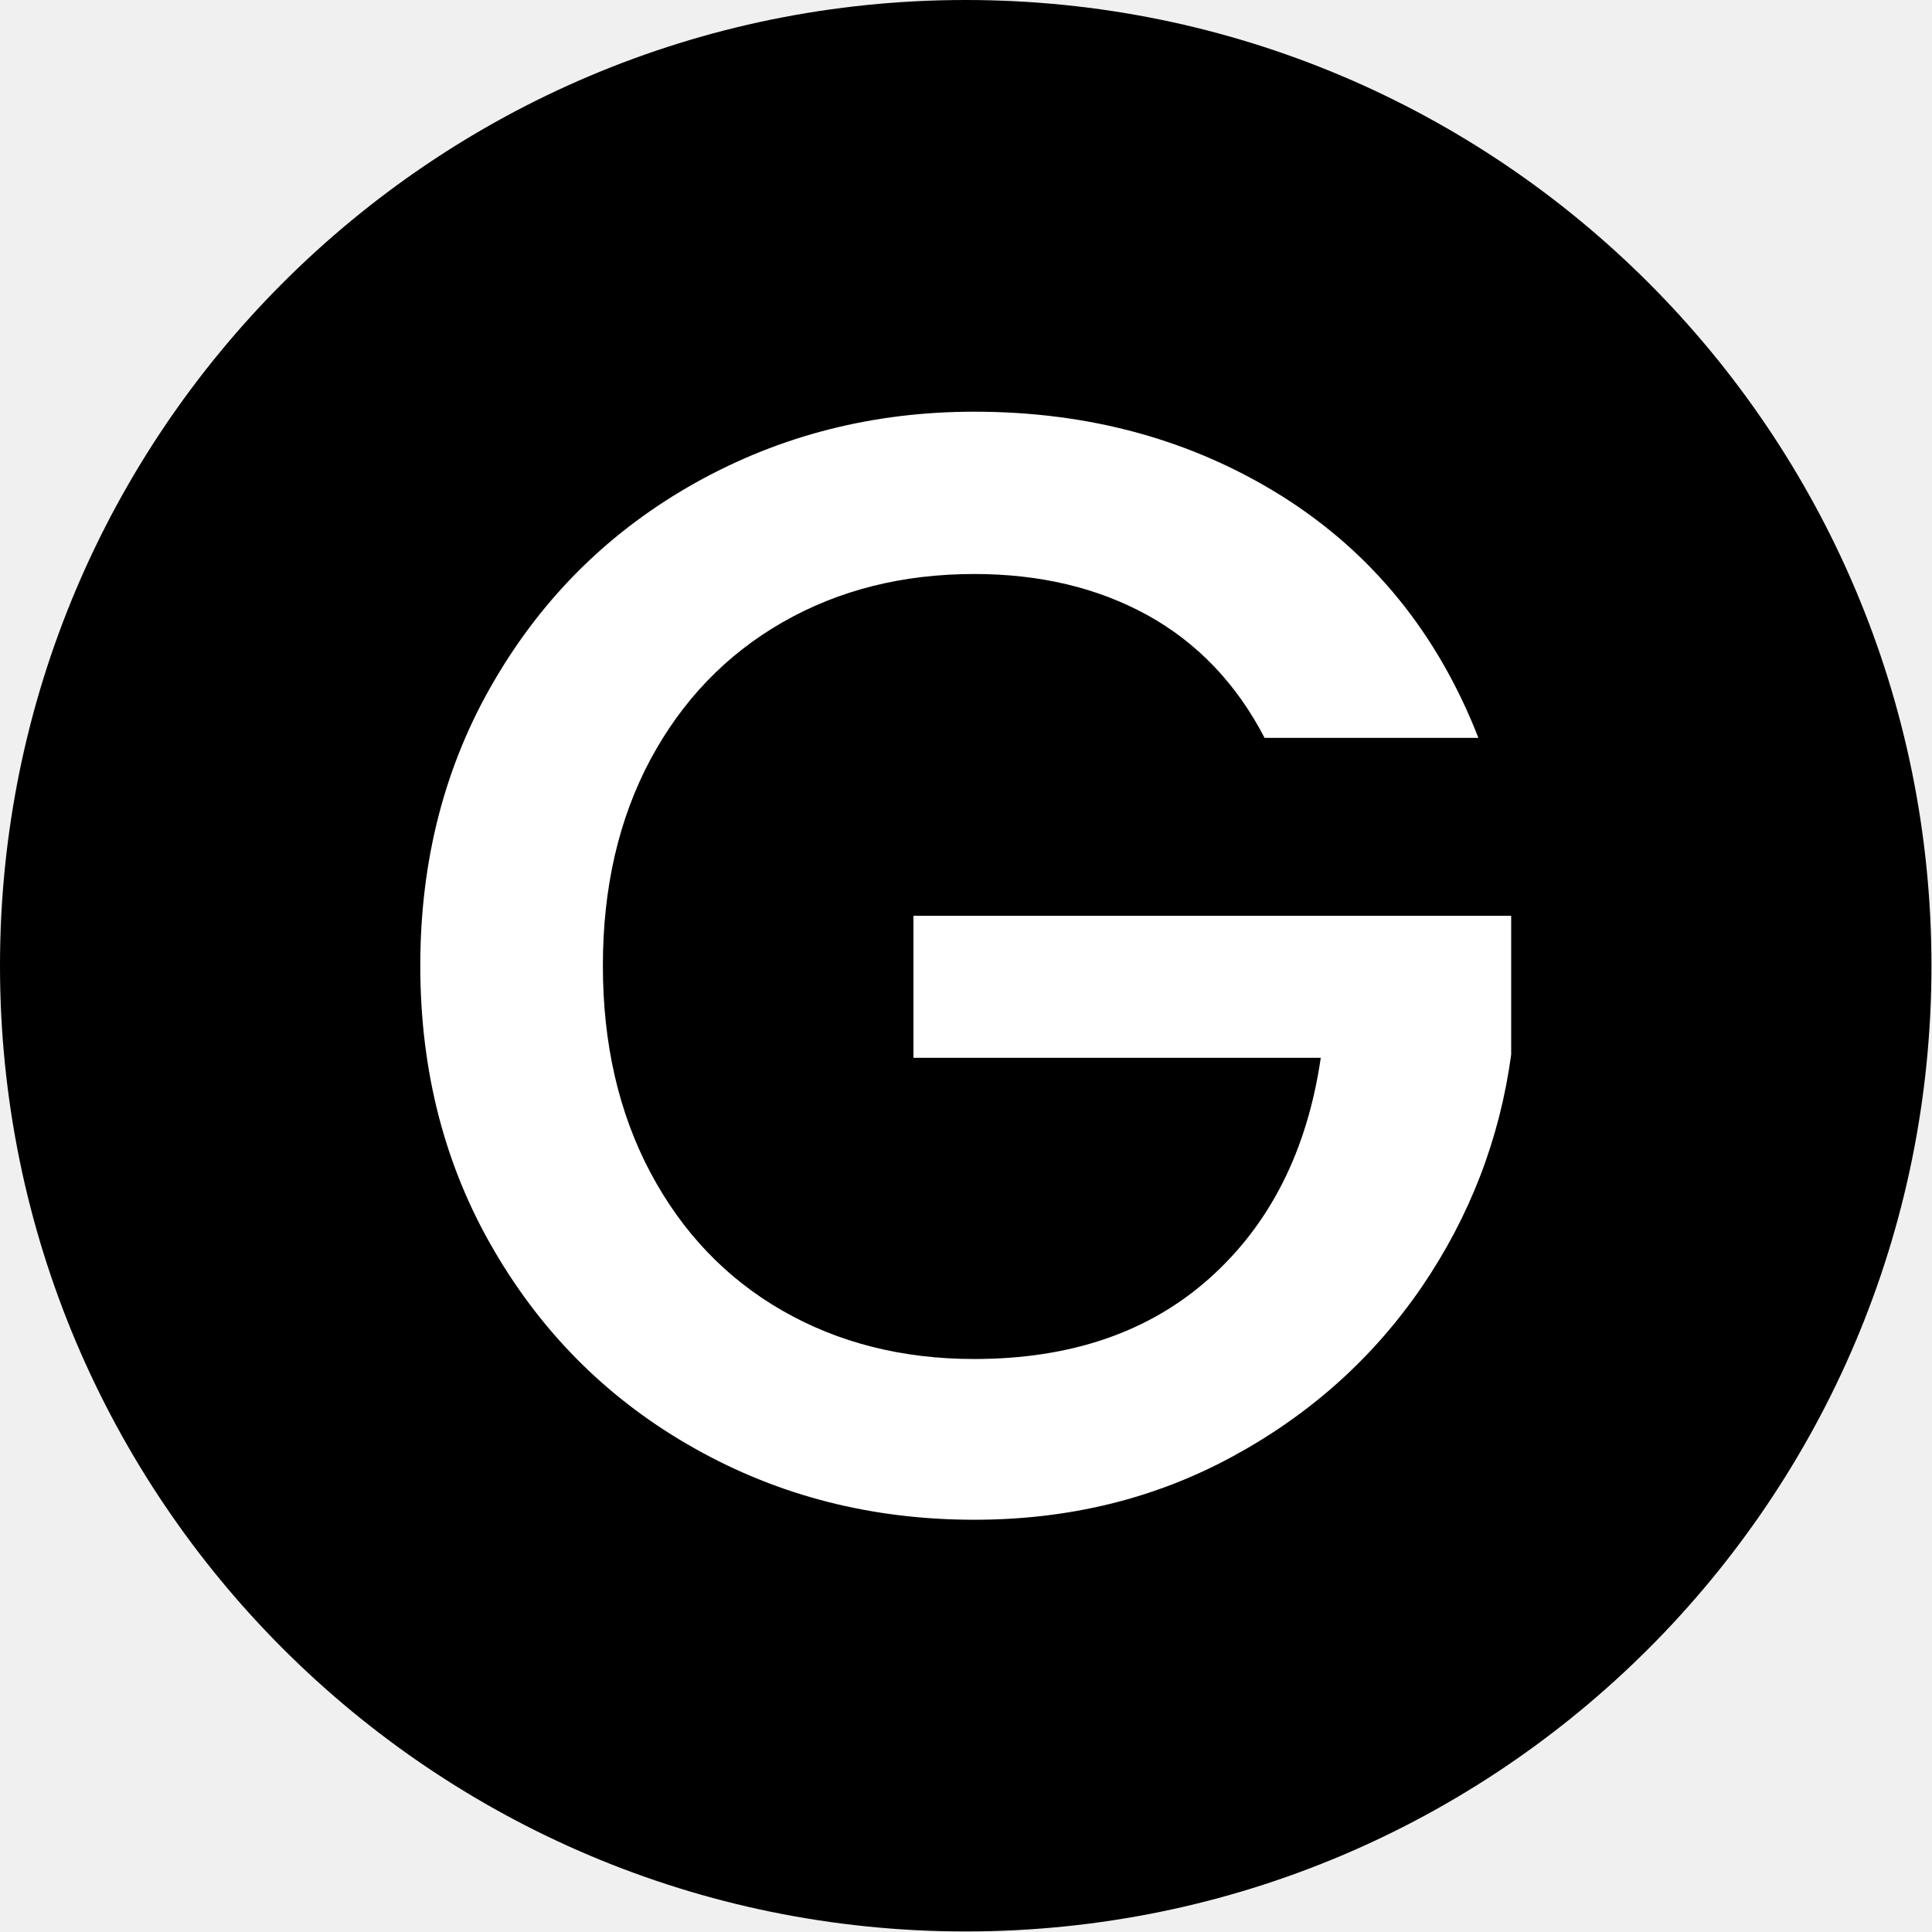
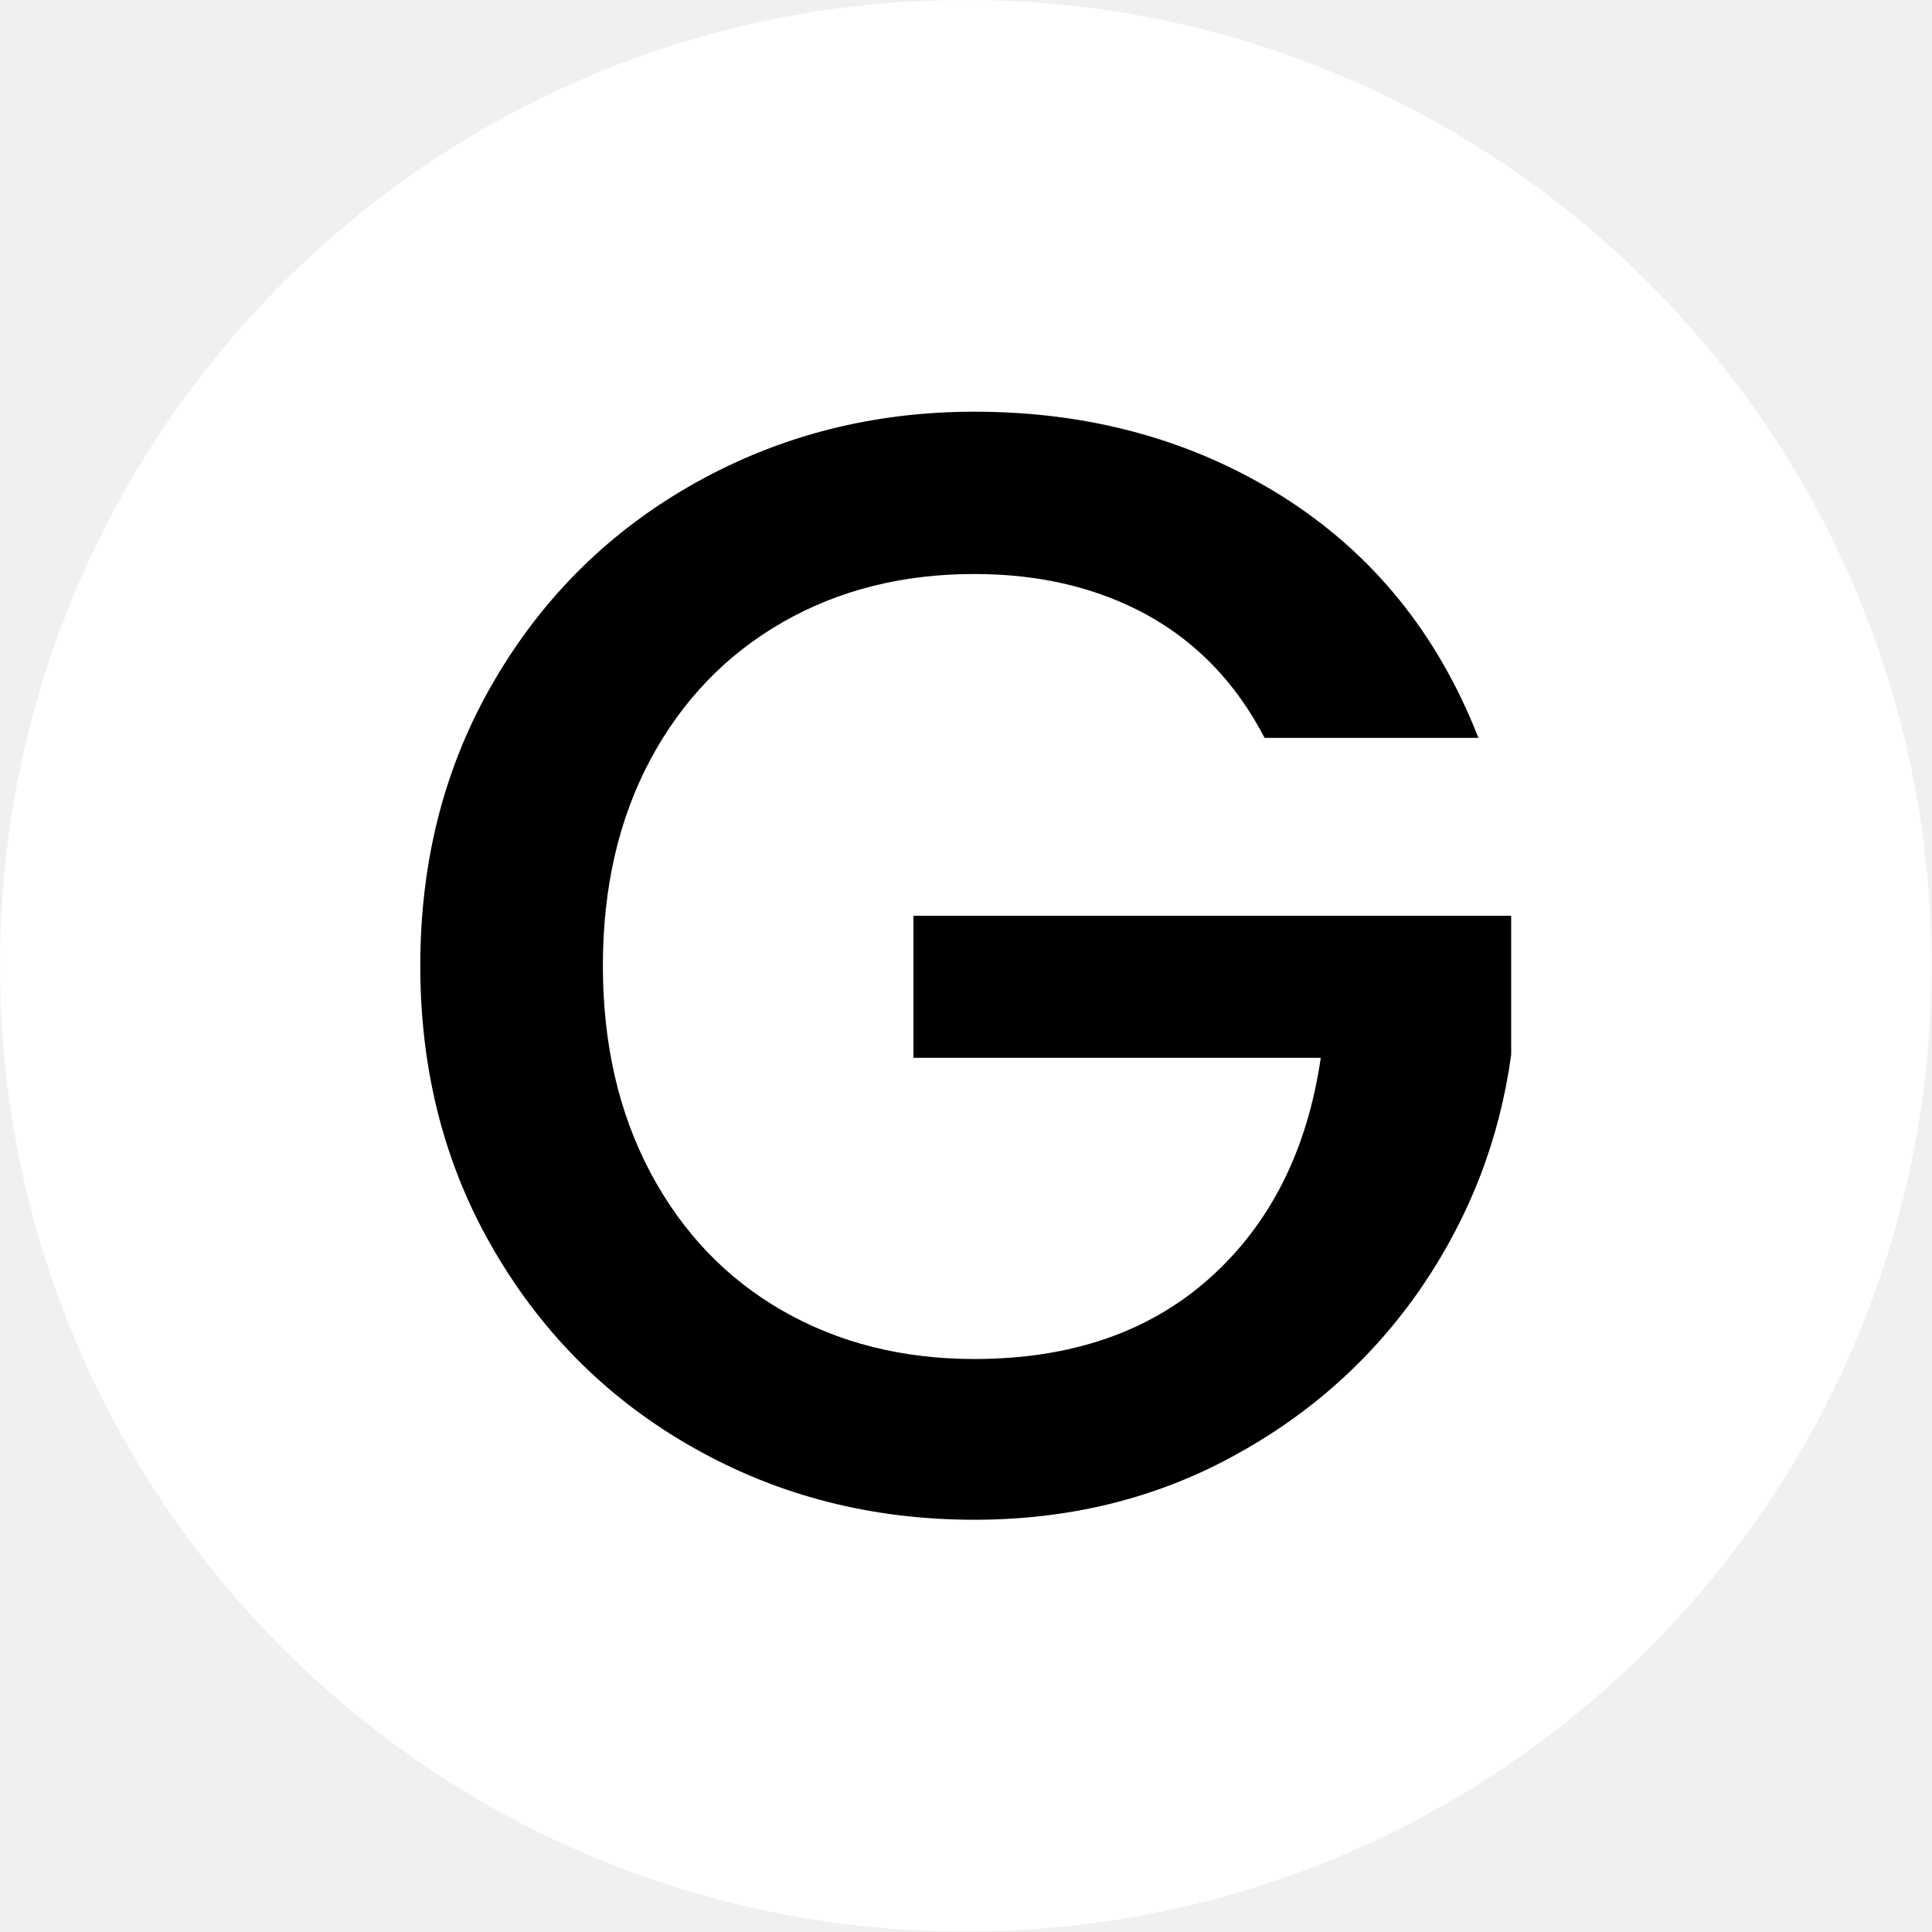
<svg xmlns="http://www.w3.org/2000/svg" version="1.1" width="2000" height="2000" viewBox="0 0 2000 2000">
  <g transform="matrix(1,0,0,1,-0.2844311,-0.2844311)">
    <svg viewBox="0 0 334 334" data-background-color="#ffffff" preserveAspectRatio="xMidYMid meet" height="2000" width="2000">
      <g id="tight-bounds" transform="matrix(1,0,0,1,0.0475,0.0475)">
        <svg viewBox="0 0 333.905 333.905" height="333.905" width="333.905">
          <g>
            <svg />
          </g>
          <g>
            <svg viewBox="0 0 333.905 333.905" height="333.905" width="333.905">
              <g>
-                 <path d="M0 166.952c0-92.205 74.747-166.952 166.952-166.952 92.205 0 166.952 74.747 166.953 166.952 0 92.205-74.747 166.952-166.953 166.953-92.205 0-166.952-74.747-166.952-166.953zM166.952 316.63c82.665 0 149.677-67.013 149.678-149.678 0-82.665-67.013-149.677-149.678-149.677-82.665 0-149.677 67.013-149.677 149.677 0 82.665 67.013 149.677 149.677 149.678z" data-fill-palette-color="tertiary" fill="#000000" stroke="transparent" />
-                 <ellipse rx="160.274" ry="160.274" cx="166.952" cy="166.952" fill="#000000" stroke="transparent" stroke-width="0" fill-opacity="1" data-fill-palette-color="tertiary" />
+                 <path d="M0 166.952c0-92.205 74.747-166.952 166.952-166.952 92.205 0 166.952 74.747 166.953 166.952 0 92.205-74.747 166.952-166.953 166.953-92.205 0-166.952-74.747-166.952-166.953zM166.952 316.63c82.665 0 149.677-67.013 149.678-149.678 0-82.665-67.013-149.677-149.678-149.677-82.665 0-149.677 67.013-149.677 149.677 0 82.665 67.013 149.677 149.677 149.678z" data-fill-palette-color="tertiary" fill="#ffffff" stroke="transparent" />
+                 <ellipse rx="160.274" ry="160.274" cx="166.952" cy="166.952" fill="#ffffff" stroke="transparent" stroke-width="0" fill-opacity="1" data-fill-palette-color="tertiary" />
              </g>
              <g transform="matrix(1,0,0,1,72.65696,71.17305)">
                <svg viewBox="0 0 188.591 191.558" height="191.558" width="188.591">
                  <g>
                    <svg viewBox="0 0 188.591 191.558" height="191.558" width="188.591">
                      <g>
                        <svg viewBox="0 0 188.591 191.558" height="191.558" width="188.591">
                          <g id="textblocktransform">
                            <svg viewBox="0 0 188.591 191.558" height="191.558" width="188.591" id="textblock">
                              <g>
                                <svg viewBox="0 0 188.591 191.558" height="191.558" width="188.591">
                                  <g transform="matrix(1,0,0,1,0,0)">
                                    <svg width="188.591" viewBox="1.85 -35.2 34.95 35.5" height="191.558" data-palette-color="#ffffff">
-                                       <path d="M35.75-24.75L28.9-24.75Q27.55-27.35 25.15-28.68 22.75-30 19.6-30L19.6-30Q16.15-30 13.45-28.45 10.75-26.9 9.22-24.05 7.7-21.2 7.7-17.45L7.7-17.45Q7.7-13.7 9.22-10.83 10.75-7.95 13.45-6.4 16.15-4.85 19.6-4.85L19.6-4.85Q24.25-4.85 27.15-7.45 30.05-10.05 30.7-14.5L30.7-14.5 17.65-14.5 17.65-19.05 36.8-19.05 36.8-14.6Q36.25-10.55 33.93-7.15 31.6-3.75 27.88-1.73 24.15 0.3 19.6 0.3L19.6 0.3Q14.7 0.3 10.65-1.98 6.6-4.25 4.23-8.3 1.85-12.35 1.85-17.45L1.85-17.45Q1.85-22.55 4.23-26.6 6.6-30.65 10.68-32.93 14.75-35.2 19.6-35.2L19.6-35.2Q25.15-35.2 29.48-32.48 33.8-29.75 35.75-24.75L35.75-24.75Z" opacity="1" transform="matrix(1,0,0,1,0,0)" fill="#ffffff" class="wordmark-text-0" data-fill-palette-color="quaternary" id="text-0" />
+                                       <path d="M35.75-24.75L28.9-24.75Q27.55-27.35 25.15-28.68 22.75-30 19.6-30L19.6-30Q16.15-30 13.45-28.45 10.75-26.9 9.22-24.05 7.7-21.2 7.7-17.45L7.7-17.45Q7.7-13.7 9.22-10.83 10.75-7.95 13.45-6.4 16.15-4.85 19.6-4.85L19.6-4.85Q24.25-4.85 27.15-7.45 30.05-10.05 30.7-14.5L30.7-14.5 17.65-14.5 17.65-19.05 36.8-19.05 36.8-14.6Q36.25-10.55 33.93-7.15 31.6-3.75 27.88-1.73 24.15 0.3 19.6 0.3L19.6 0.3Q14.7 0.3 10.65-1.98 6.6-4.25 4.23-8.3 1.85-12.35 1.85-17.45L1.85-17.45Q1.85-22.55 4.23-26.6 6.6-30.65 10.68-32.93 14.75-35.2 19.6-35.2L19.6-35.2Q25.15-35.2 29.48-32.48 33.8-29.75 35.75-24.75L35.75-24.75Z" opacity="1" transform="matrix(1,0,0,1,0,0)" fill="#000000" class="wordmark-text-0" data-fill-palette-color="quaternary" id="text-0" />
                                    </svg>
                                  </g>
                                </svg>
                              </g>
                            </svg>
                          </g>
                        </svg>
                      </g>
                    </svg>
                  </g>
                </svg>
              </g>
            </svg>
          </g>
          <defs />
        </svg>
        <rect width="333.905" height="333.905" fill="none" stroke="none" visibility="hidden" />
      </g>
    </svg>
  </g>
</svg>
